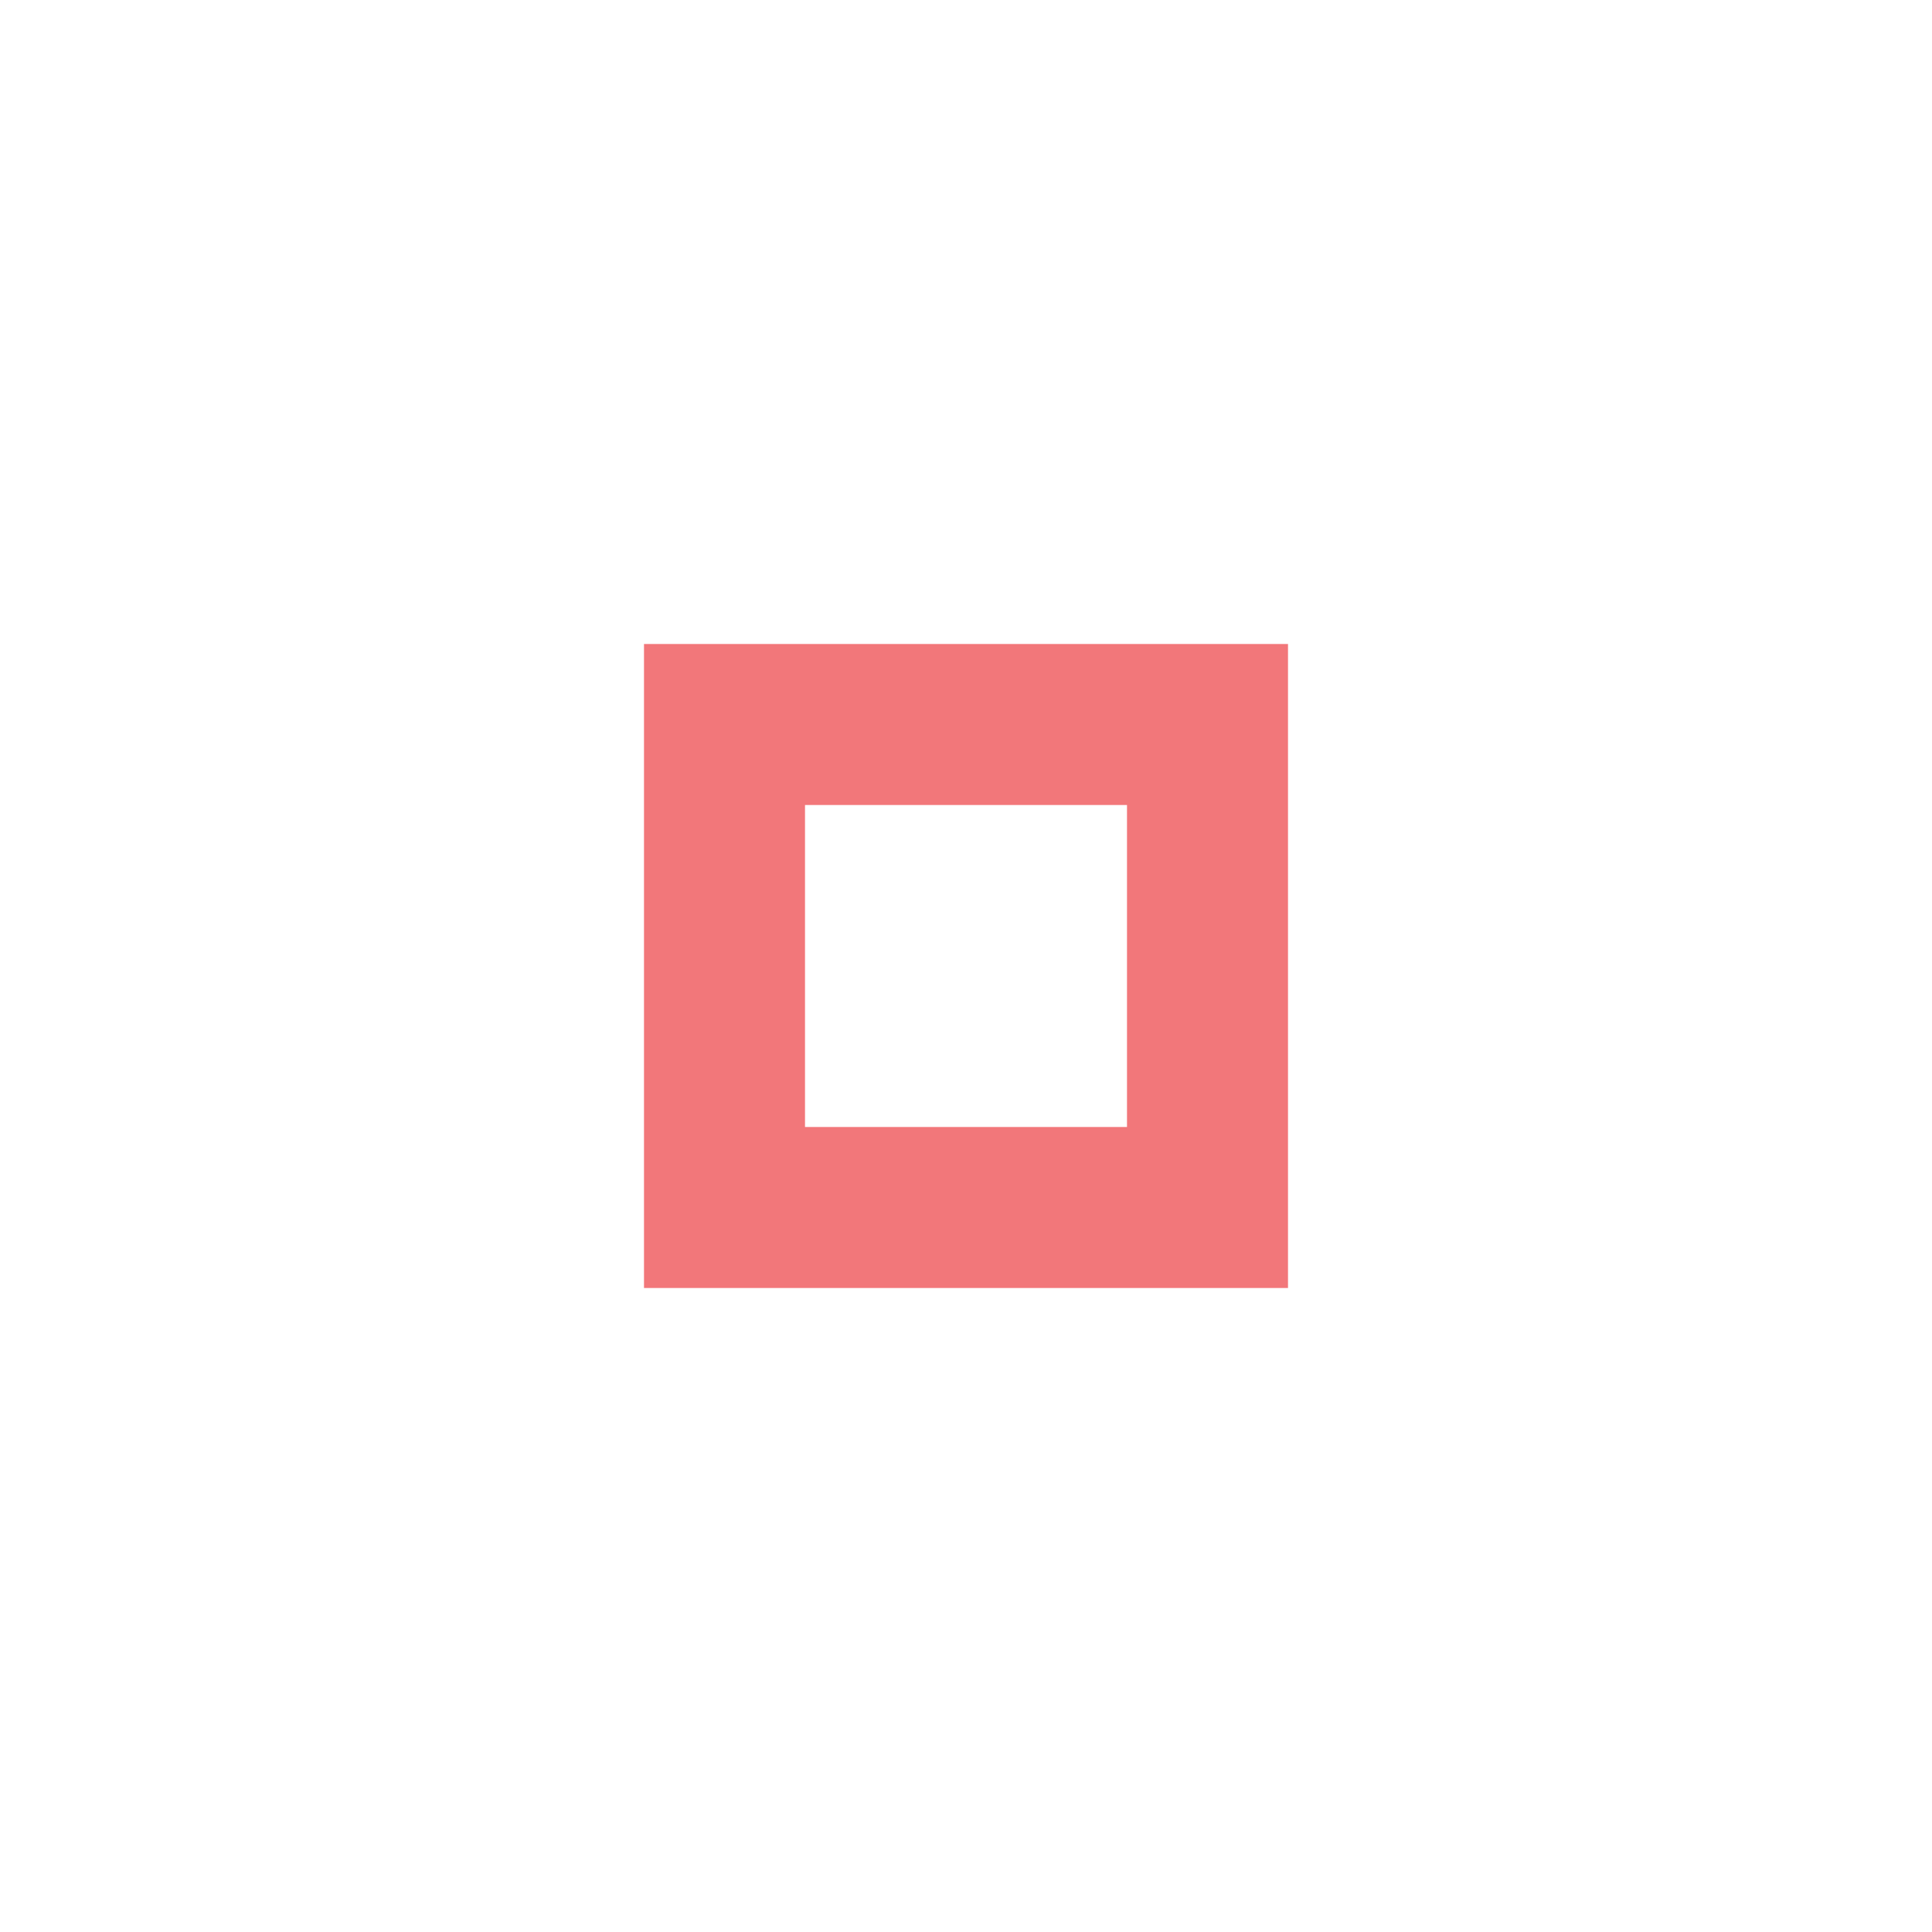
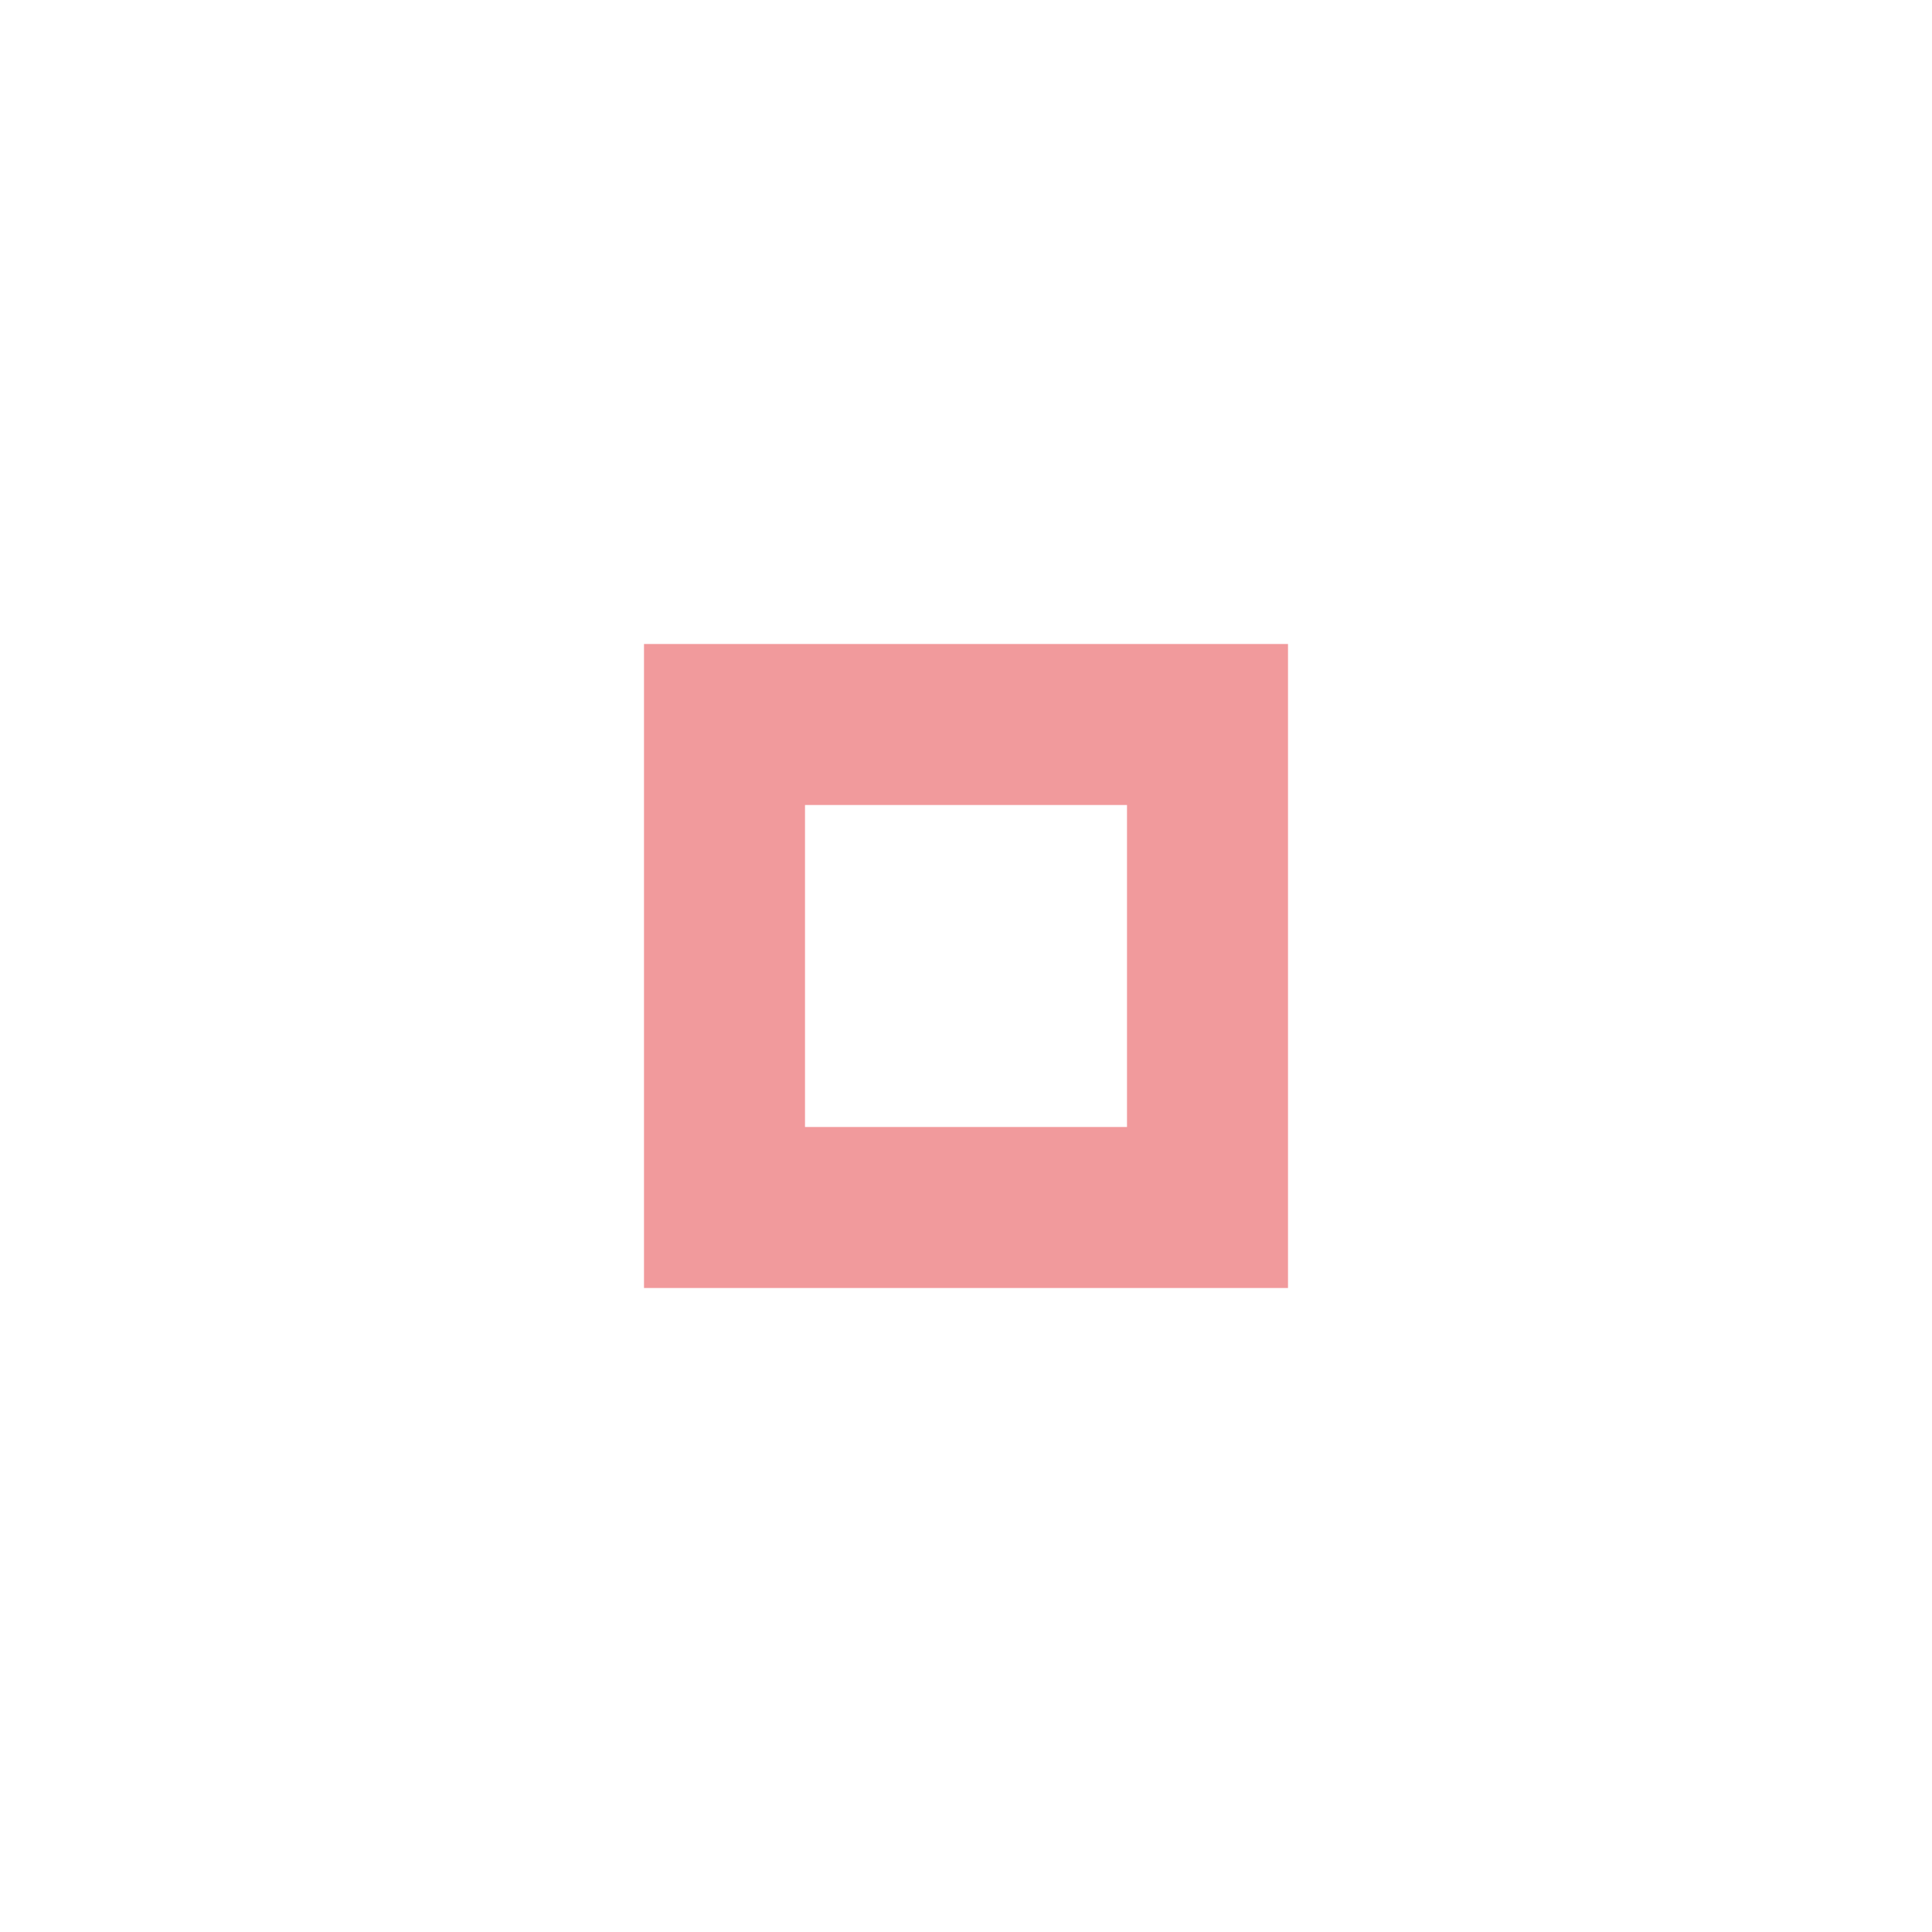
<svg xmlns="http://www.w3.org/2000/svg" version="1.1" x="0px" y="0px" width="24px" height="24px" viewBox="0 0 24 24" xml:space="preserve">
-   <path fill="#f2777a" d="M14,14h-4v-4h4V14z M16,8H8v8h8V8z" />
+   <path fill="#f19a9c" d="M14,14h-4v-4h4V14z M16,8H8v8h8V8z" />
</svg>
